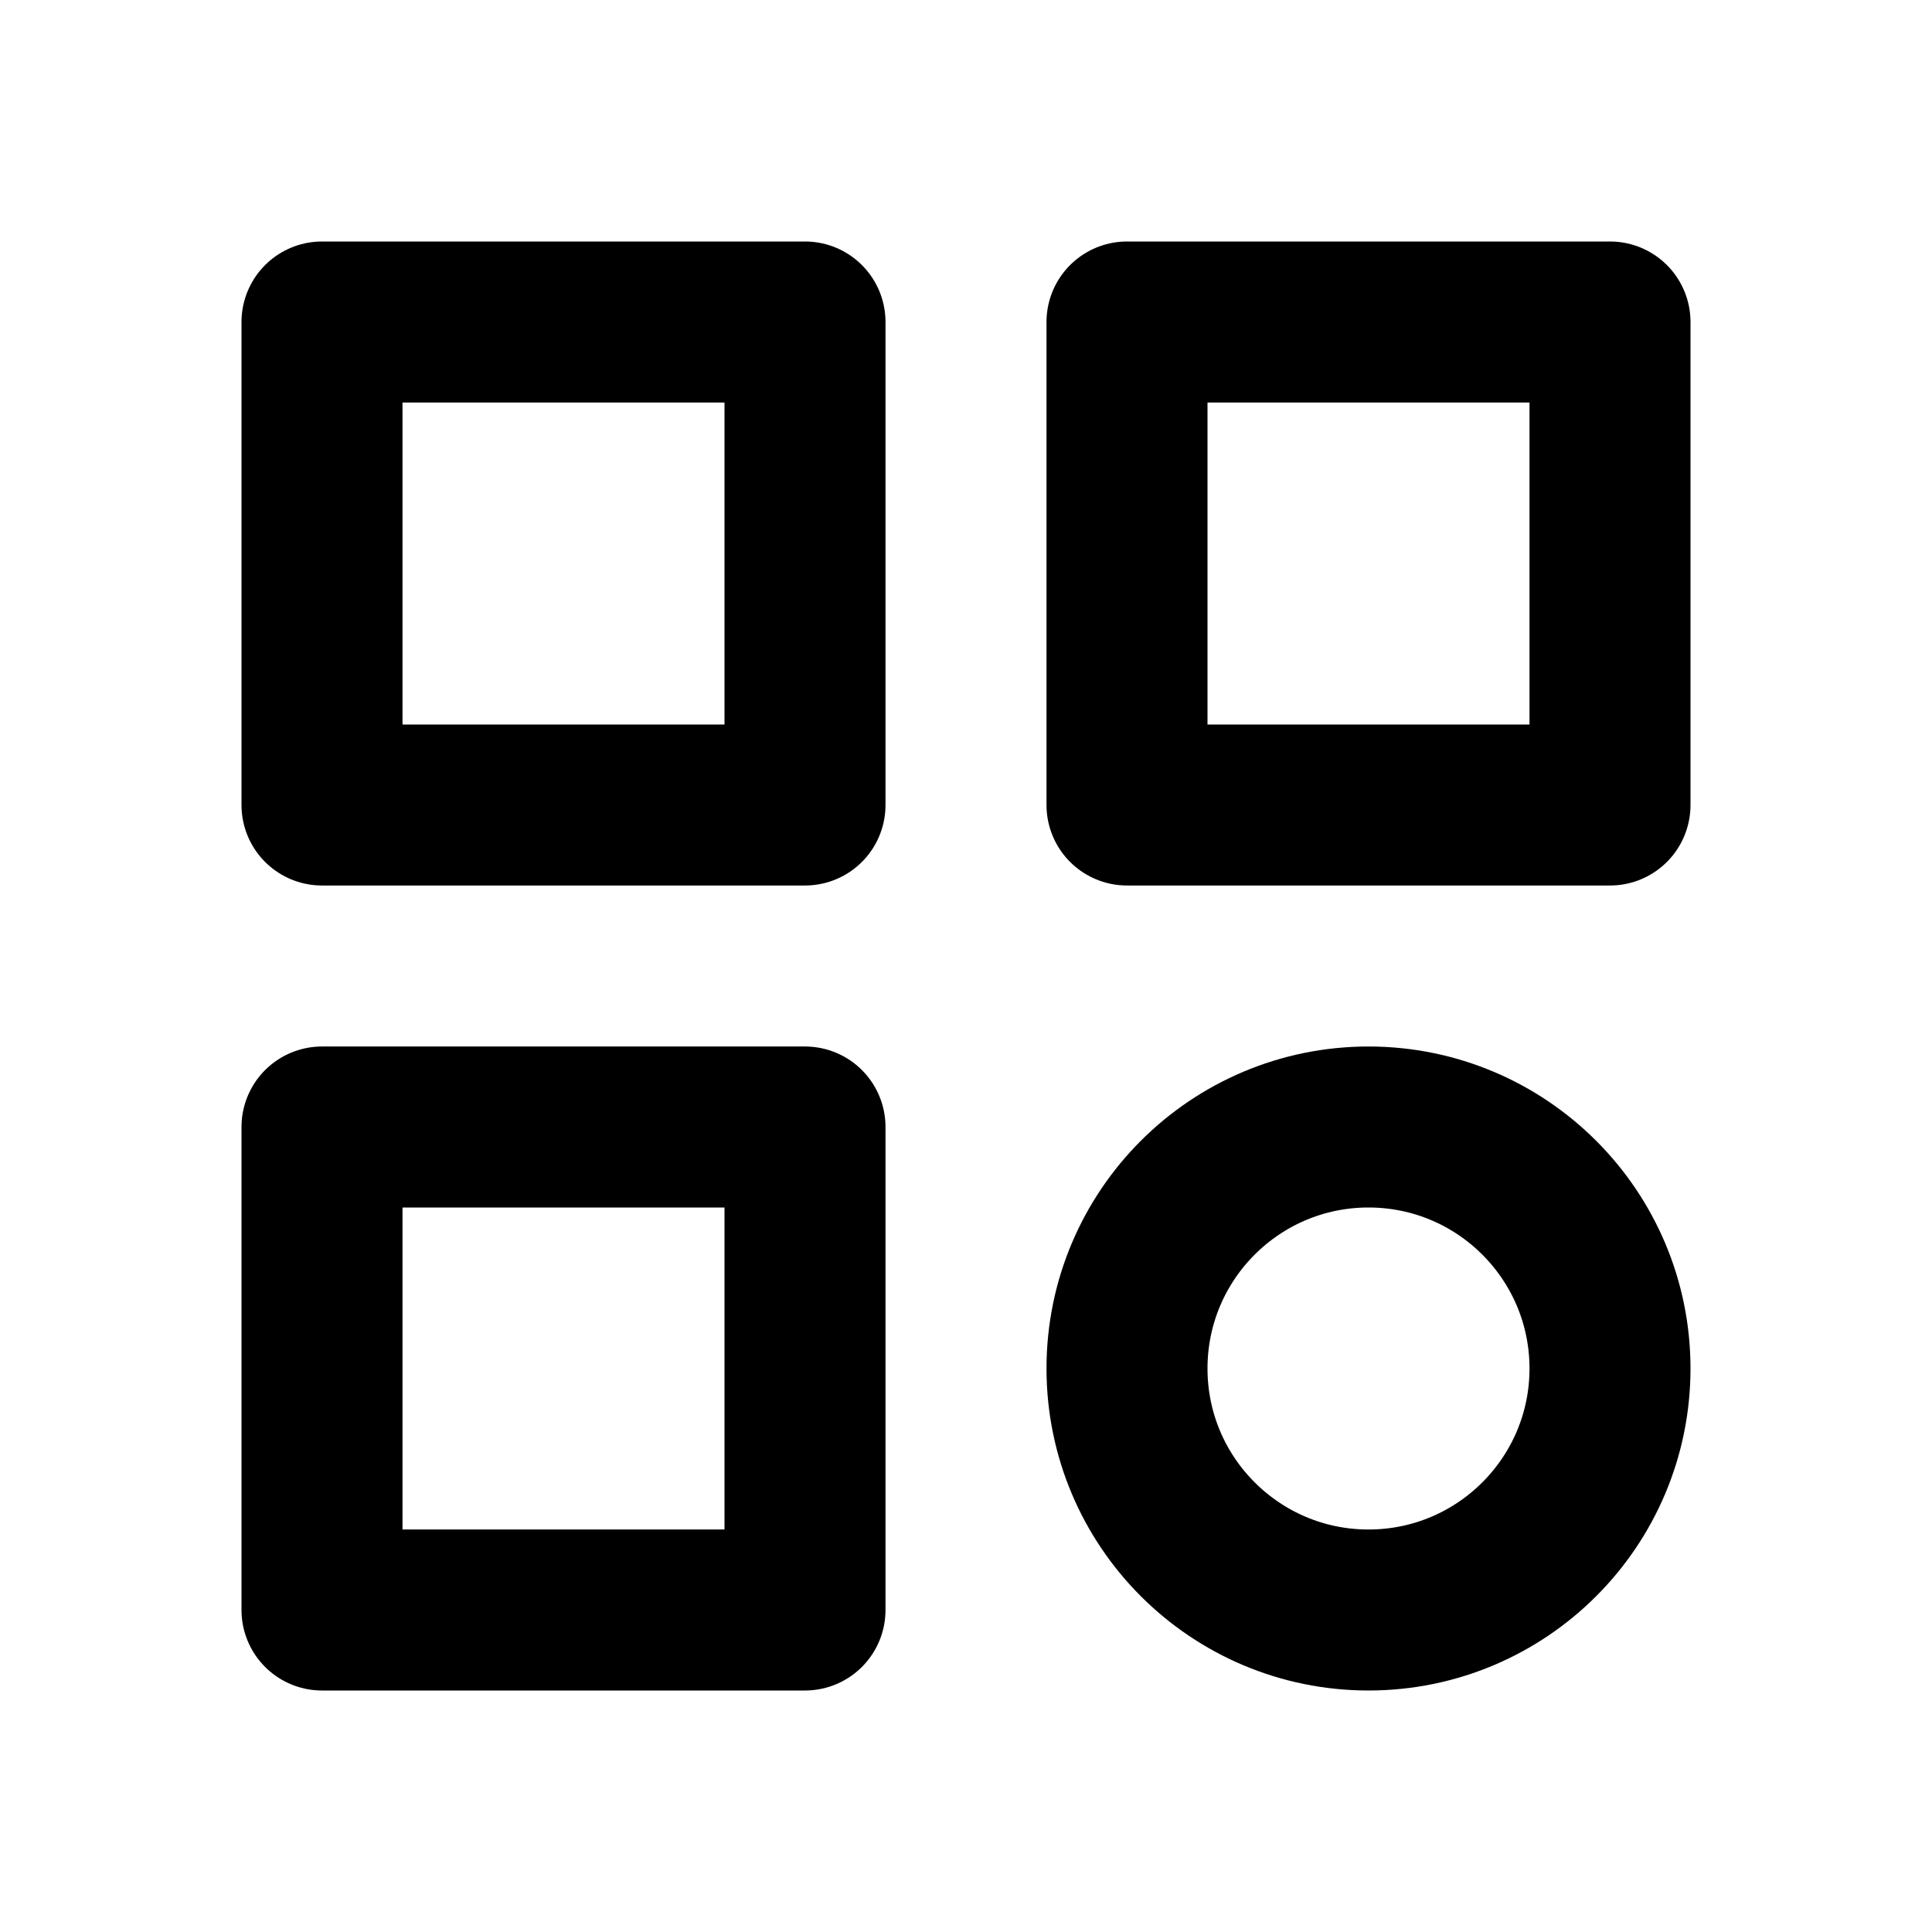
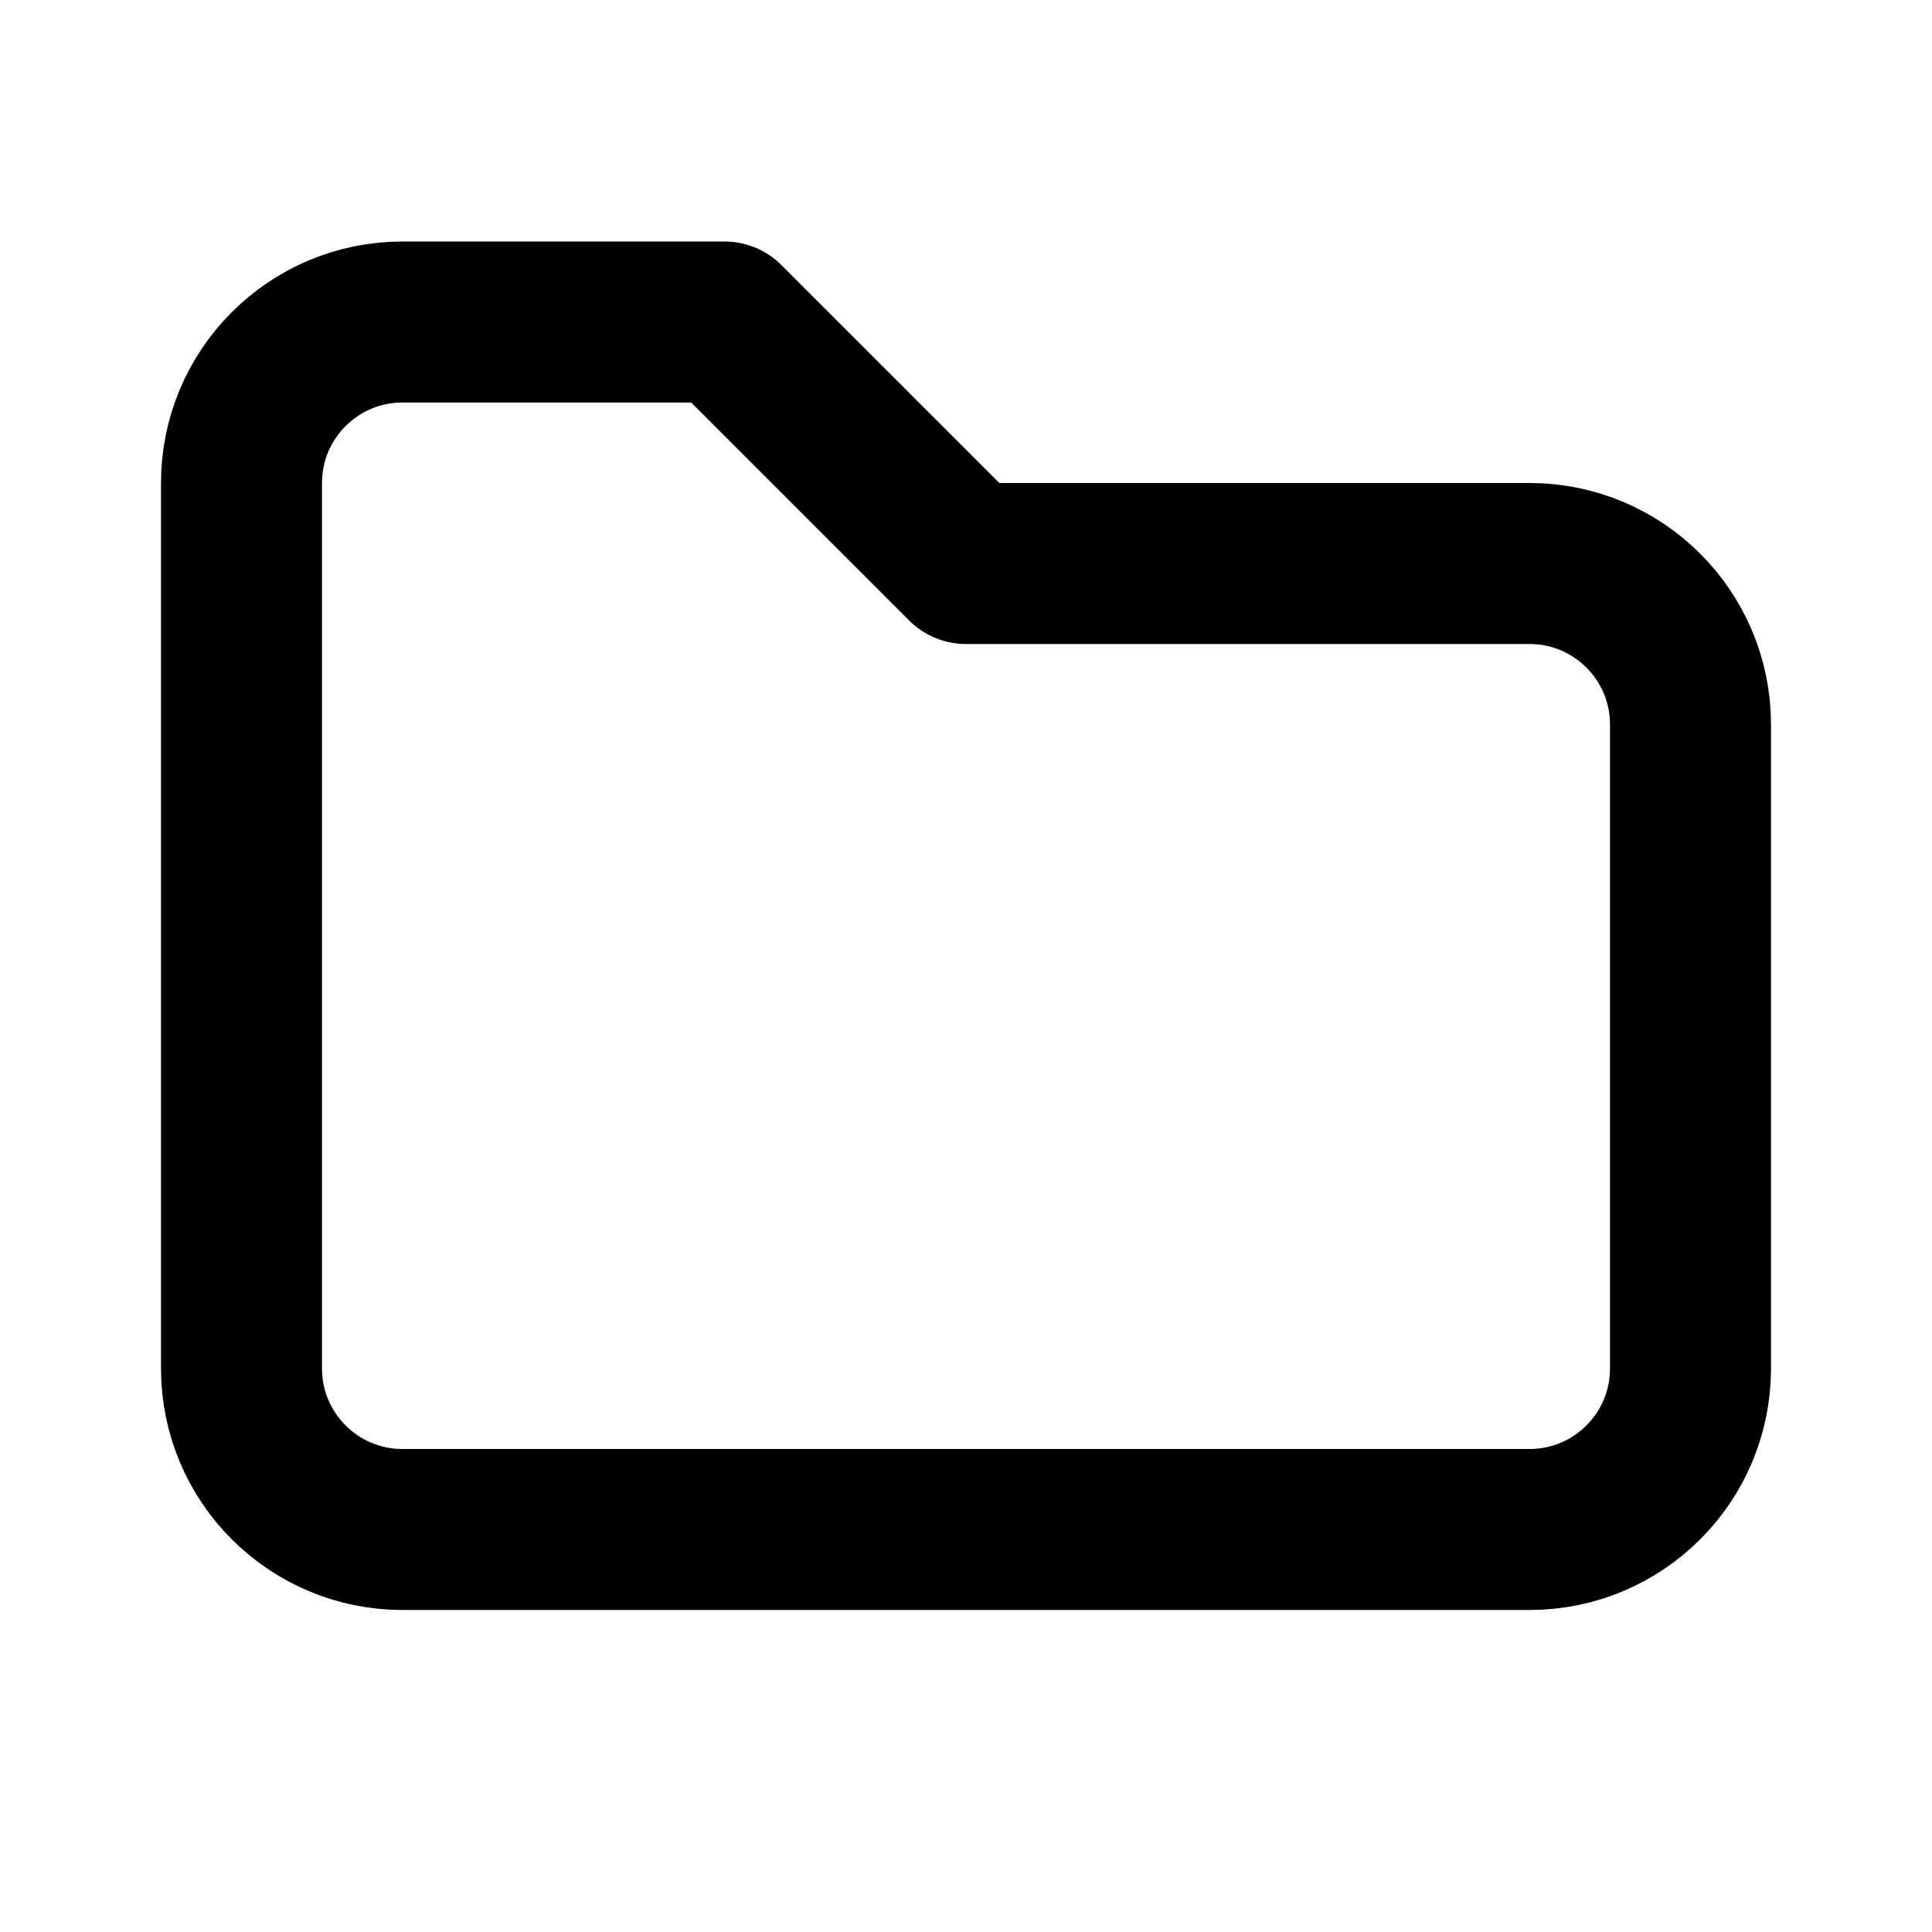
- <svg xmlns="http://www.w3.org/2000/svg" width="24" height="24" viewBox="0 0 24 24" fill="none" stroke="currentColor" stroke-width="2" stroke-linecap="round" stroke-linejoin="round" class="icon icon-tabler icons-tabler-outline icon-tabler-category">
+ <svg xmlns="http://www.w3.org/2000/svg" width="24" height="24" viewBox="0 0 24 24" fill="none" stroke="currentColor" stroke-width="2" stroke-linecap="round" stroke-linejoin="round" class="icon icon-tabler icons-tabler-outline icon-tabler-folder">
  <path stroke="none" d="M0 0h24v24H0z" fill="none" />
-   <path d="M4 4h6v6h-6z" />
-   <path d="M14 4h6v6h-6z" />
-   <path d="M4 14h6v6h-6z" />
-   <path d="M17 17m-3 0a3 3 0 1 0 6 0a3 3 0 1 0 -6 0" />
+   <path d="M5 4h4l3 3h7a2 2 0 0 1 2 2v8a2 2 0 0 1 -2 2h-14a2 2 0 0 1 -2 -2v-11a2 2 0 0 1 2 -2" />
</svg>
